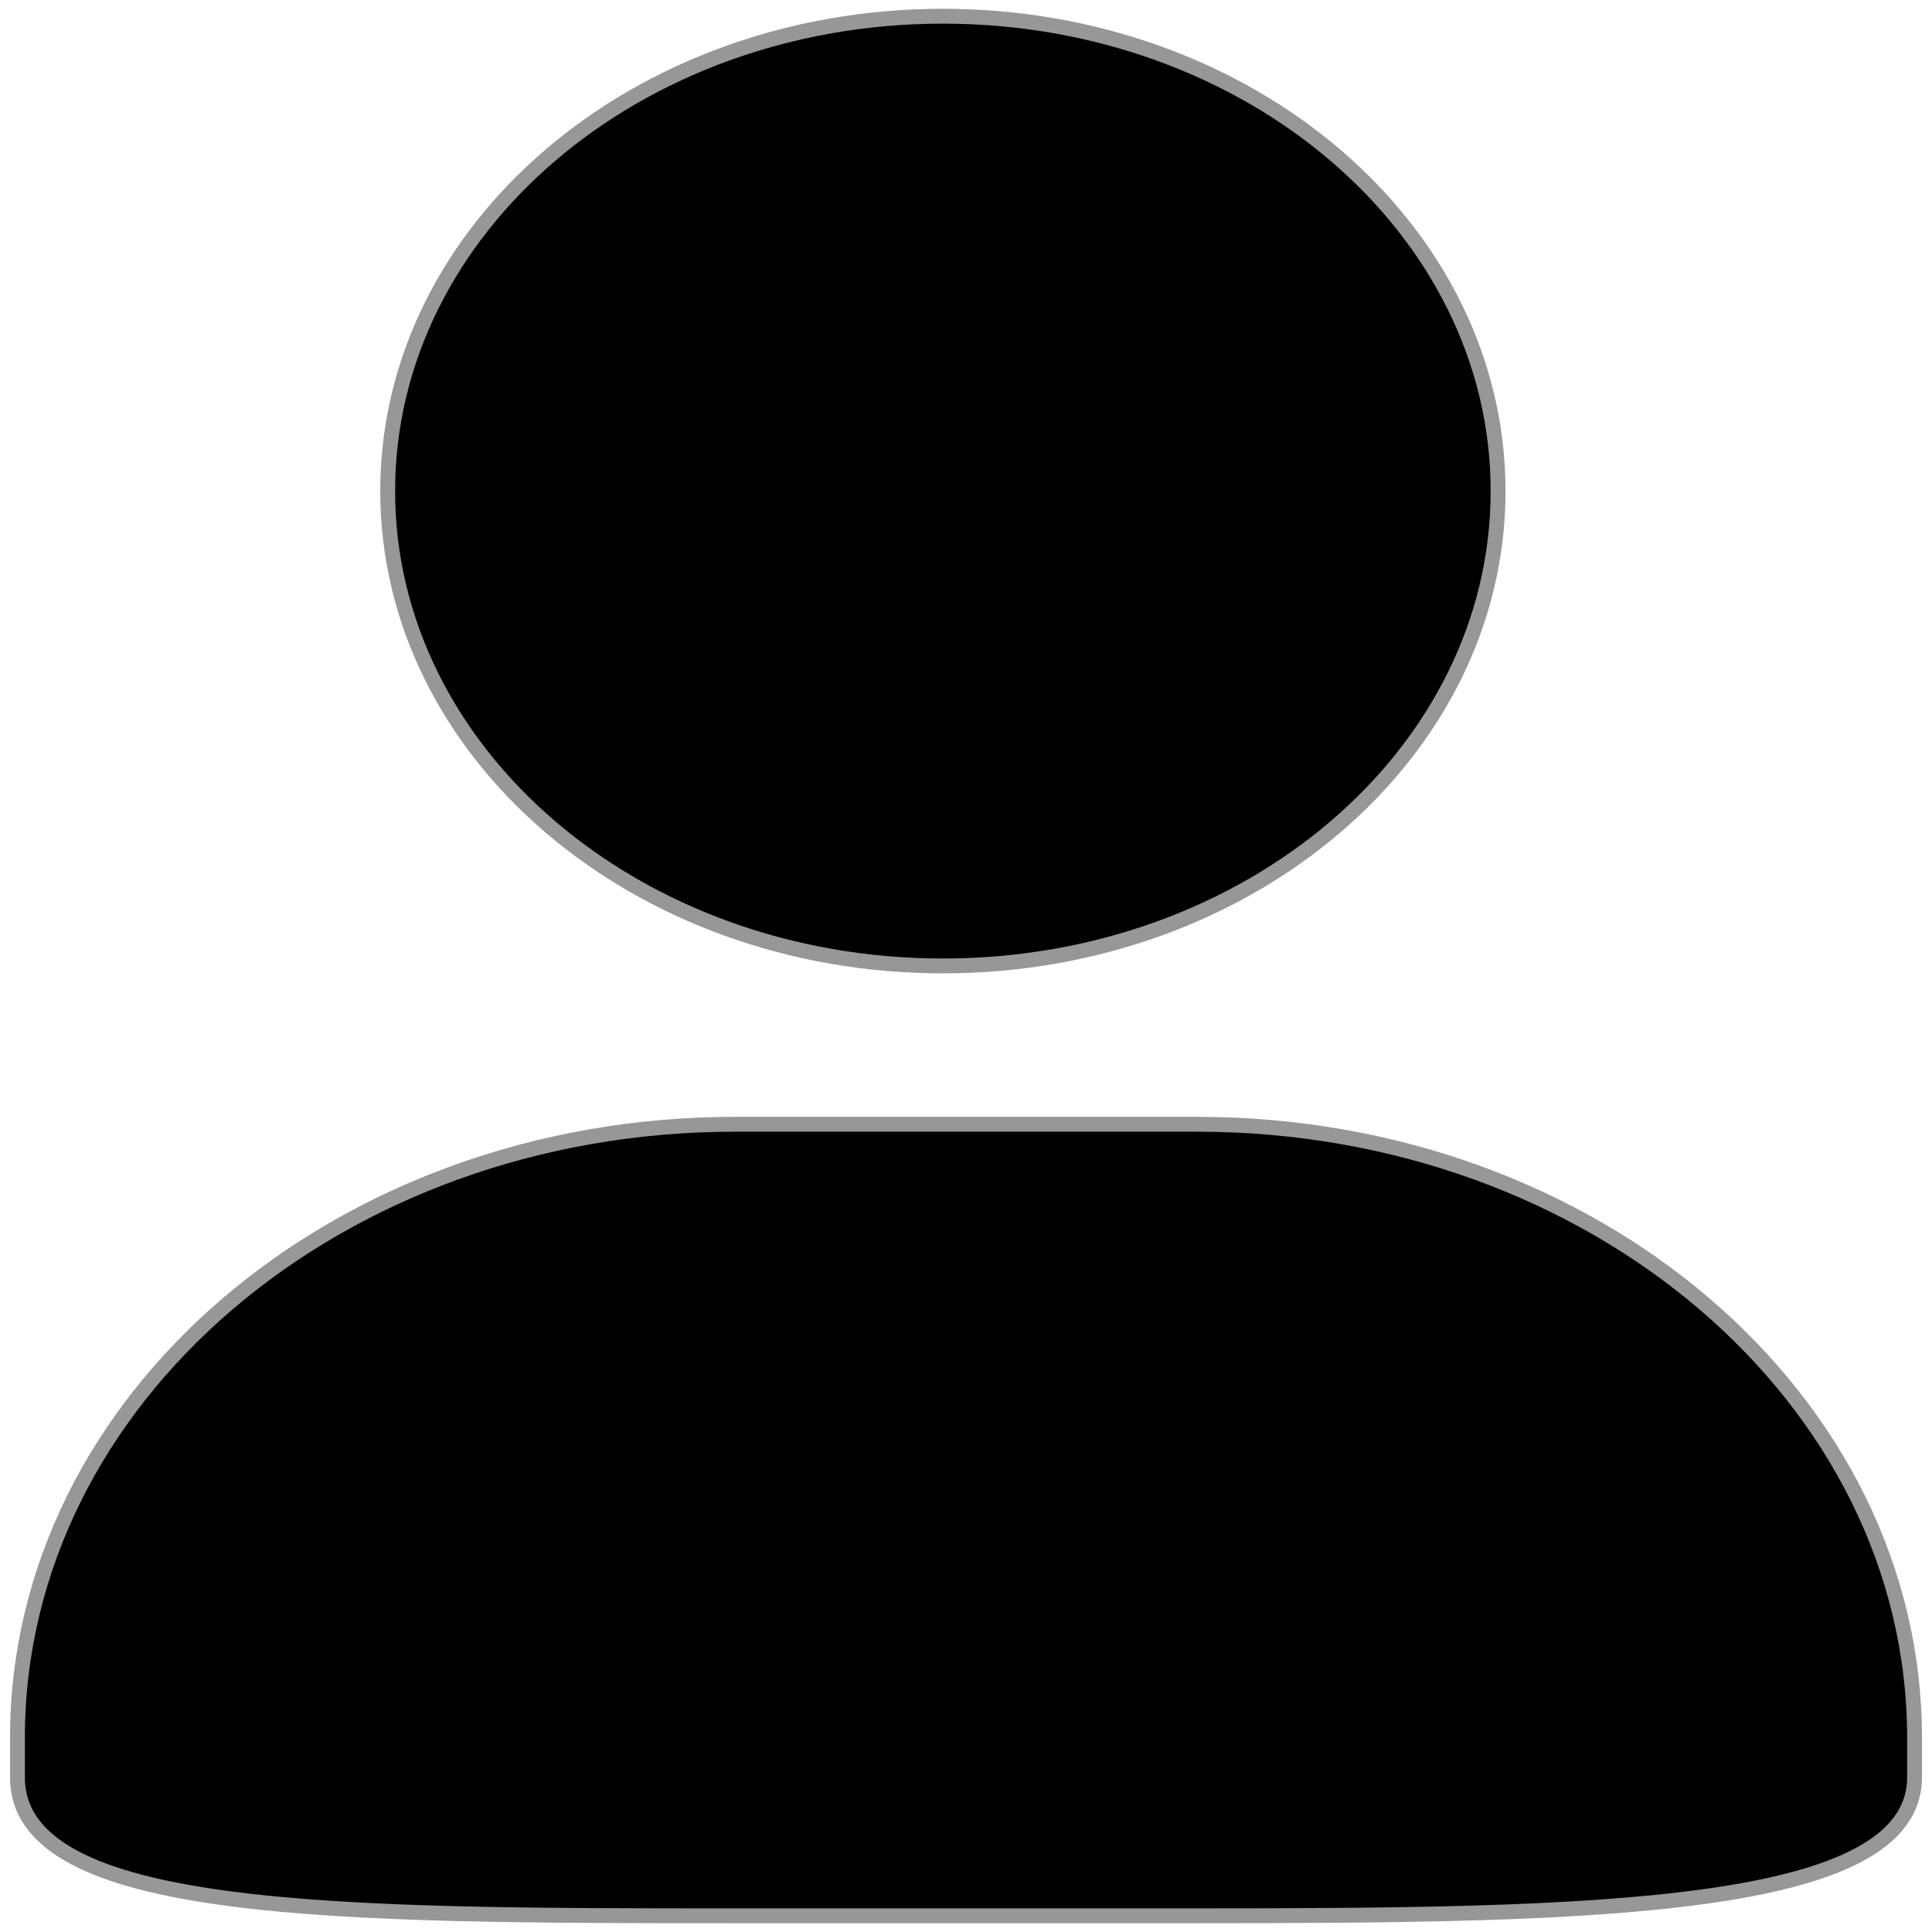
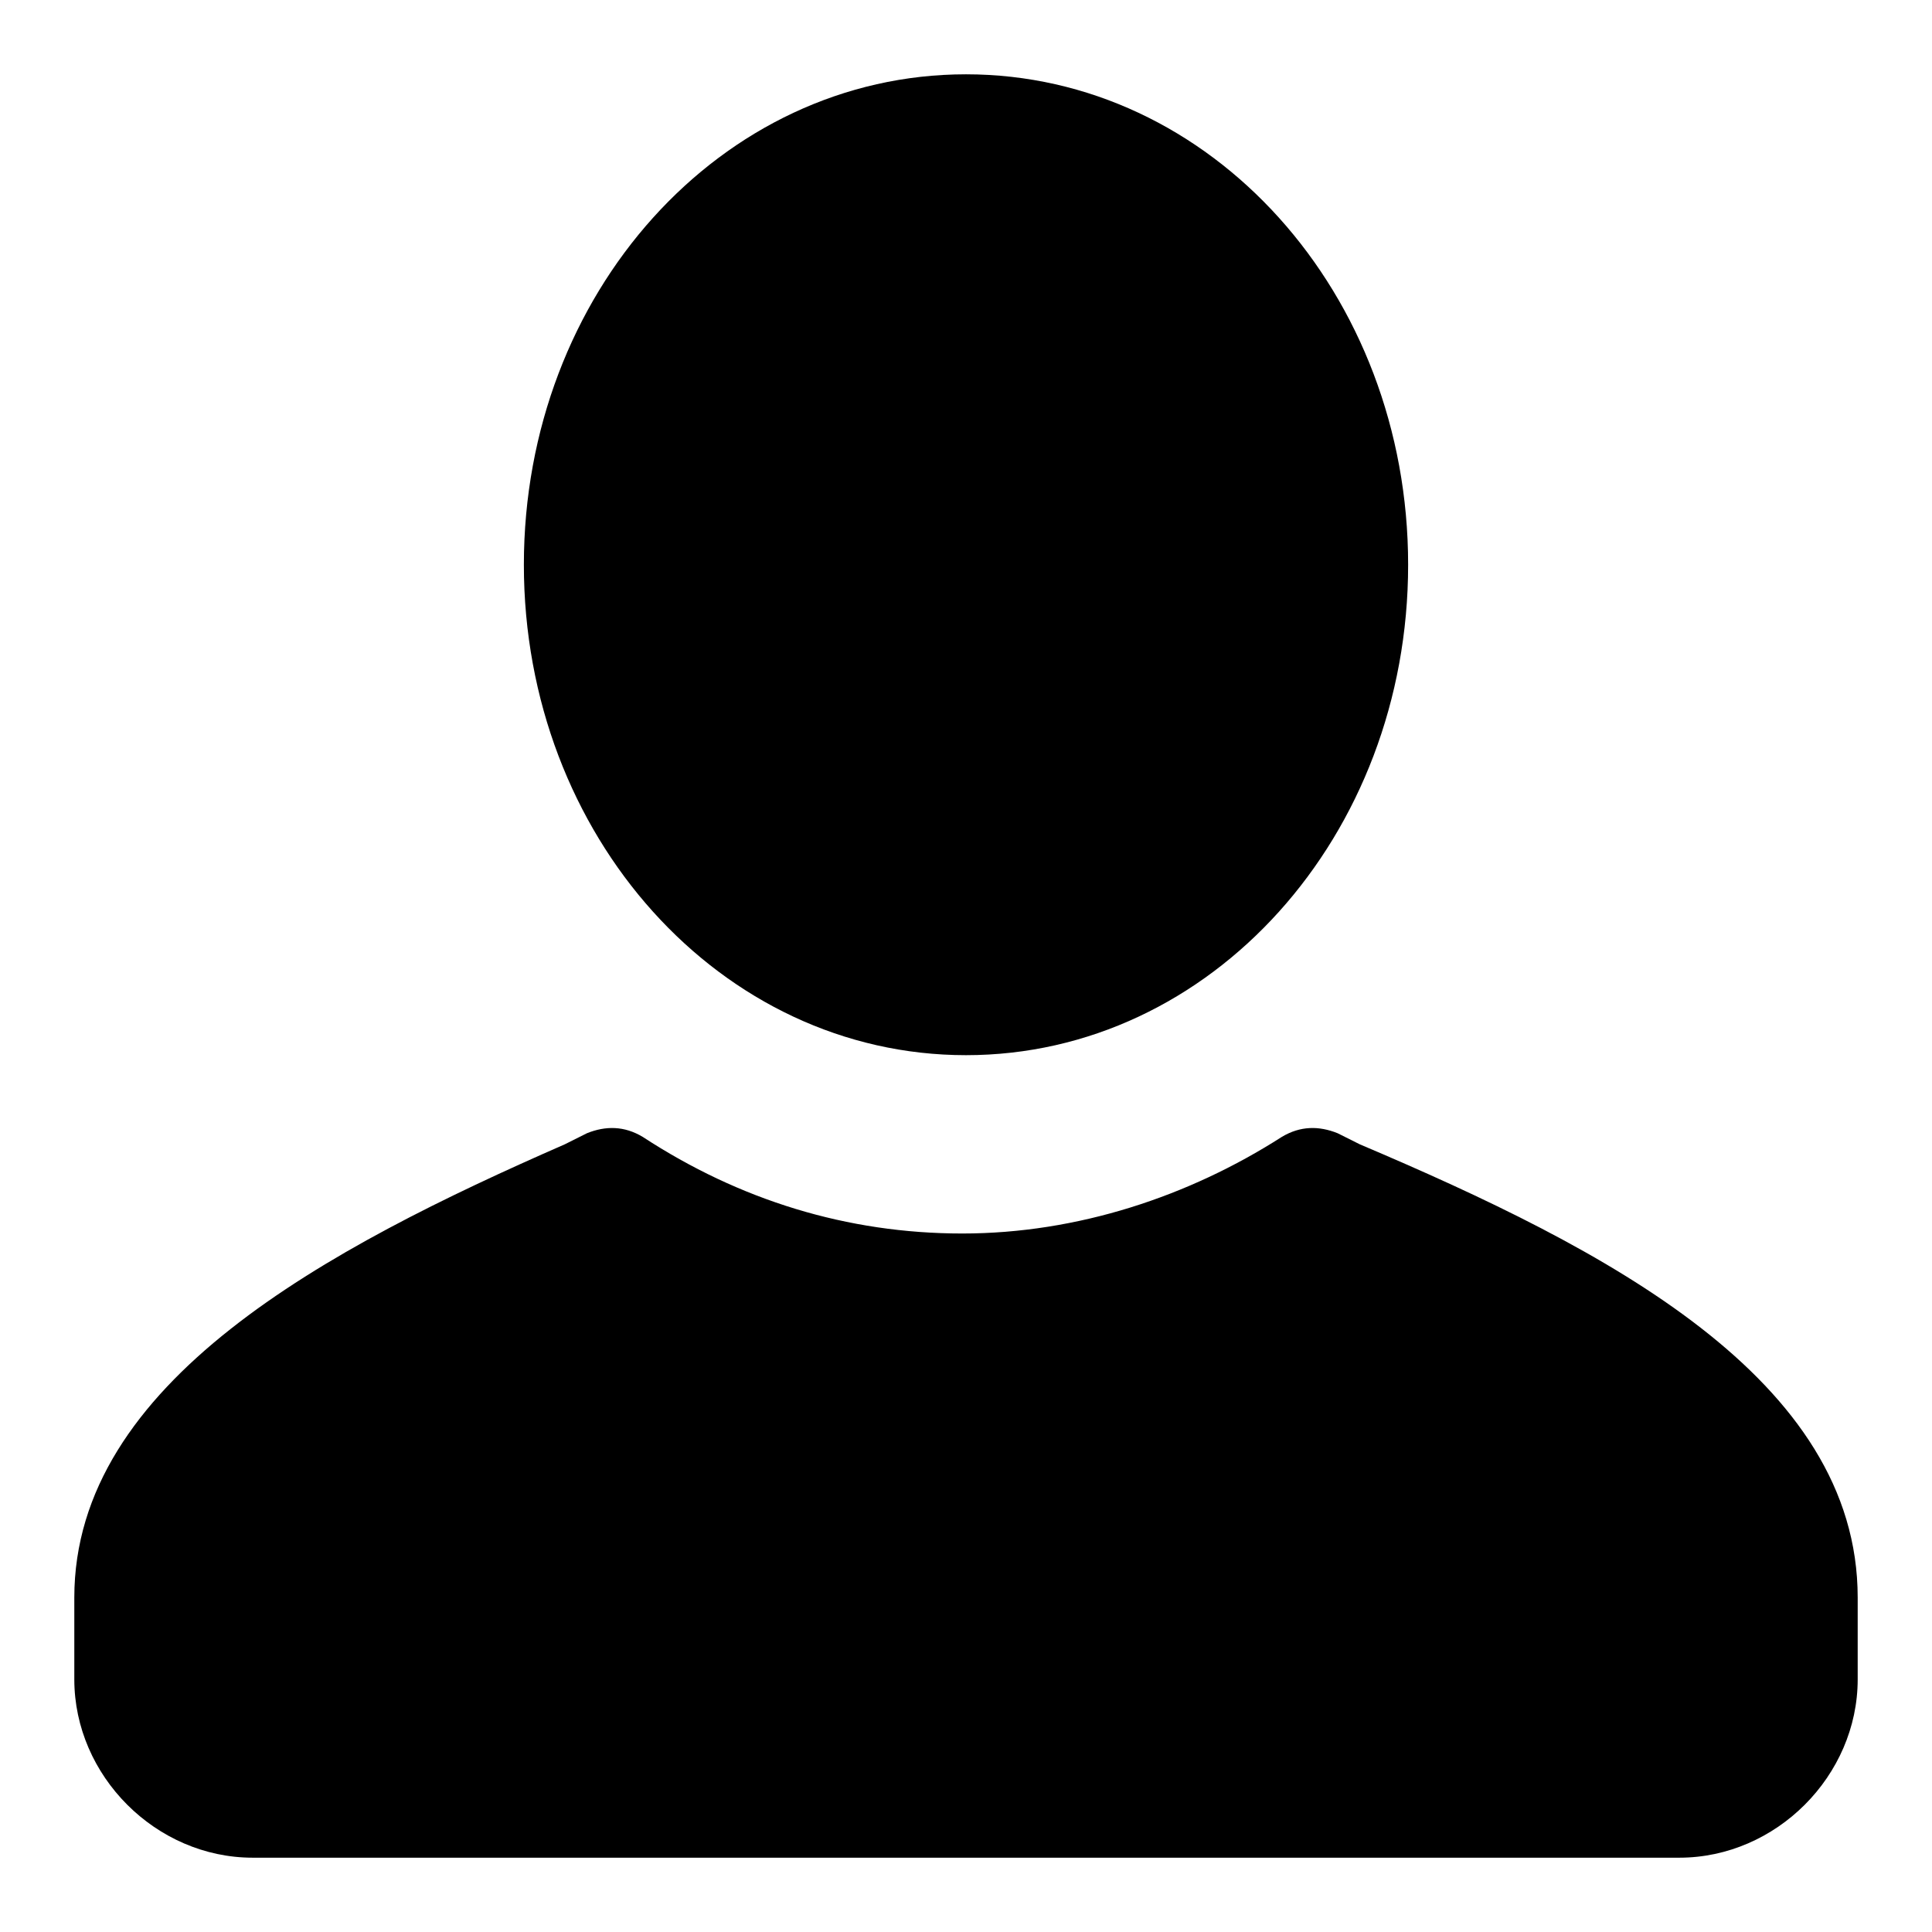
- <svg xmlns="http://www.w3.org/2000/svg" width="130" height="130">
-   <path d="M63.444 64.996c20.633 0 37.359-14.308 37.359-31.953 0-17.649-16.726-31.952-37.359-31.952-20.631 0-37.36 14.303-37.358 31.952 0 17.645 16.727 31.953 37.359 31.953zM80.57 75.65H49.434c-26.652 0-48.26 18.477-48.26 41.27v2.664c0 9.316 21.608 9.325 48.26 9.325H80.57c26.649 0 48.256-.344 48.256-9.325v-2.663c0-22.794-21.605-41.271-48.256-41.271z" stroke="#979797" />
+ <svg xmlns="http://www.w3.org/2000/svg" t="1559903240620" class="icon" style="" viewBox="0 0 1024 1024" version="1.1" p-id="2699" width="128" height="128">
+   <defs>
+     <style type="text/css" />
+   </defs>
+   <path d="M984.615 846.769v43.323c0 51.2-43.323 94.523-94.523 94.523H133.908C82.708 984.615 39.385 941.292 39.385 890.092V846.769c0-114.215 133.908-185.108 259.938-240.246l11.815-5.908c9.846-3.938 19.692-3.938 29.538 1.969 51.2 33.477 108.308 51.2 169.354 51.2s120.123-19.692 169.354-51.2c9.846-5.908 19.692-5.908 29.538-1.969l11.815 5.908C850.708 661.662 984.615 730.585 984.615 846.769zM512 39.385c129.969 0 234.338 116.185 234.338 259.938S641.969 559.262 512 559.262s-234.338-116.185-234.338-259.938S382.031 39.385 512 39.385z" p-id="2700" />
</svg>
